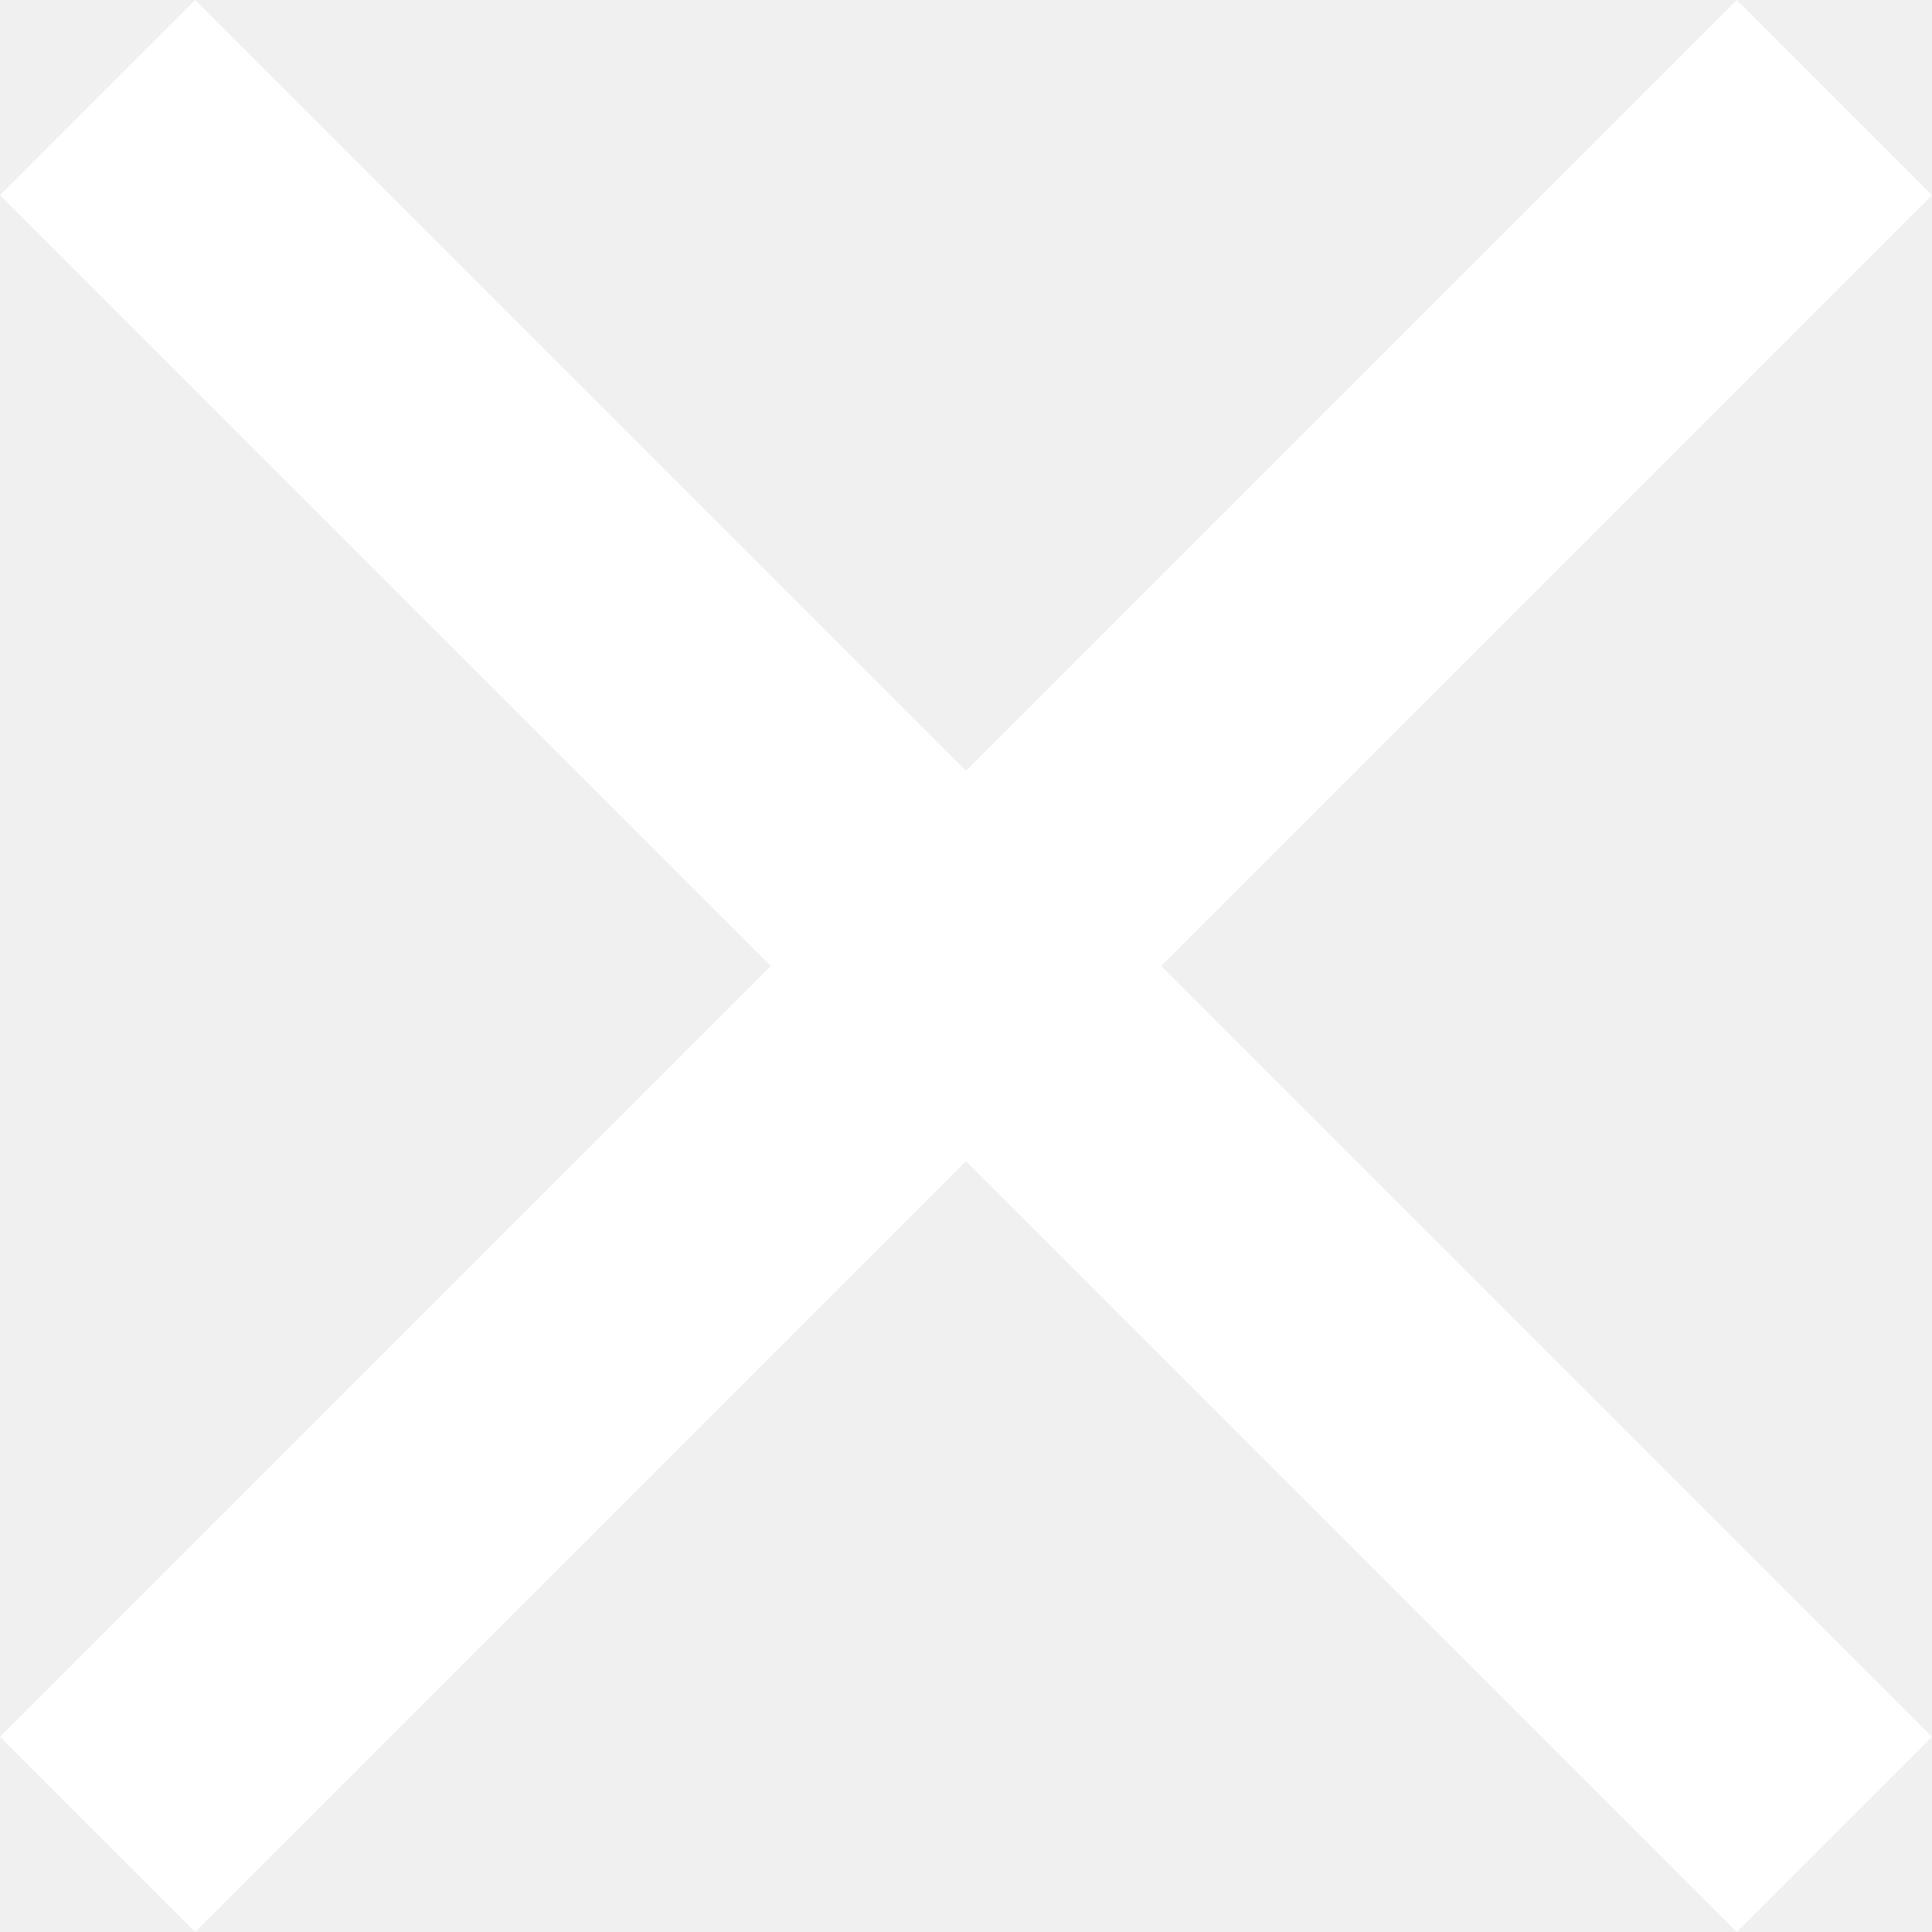
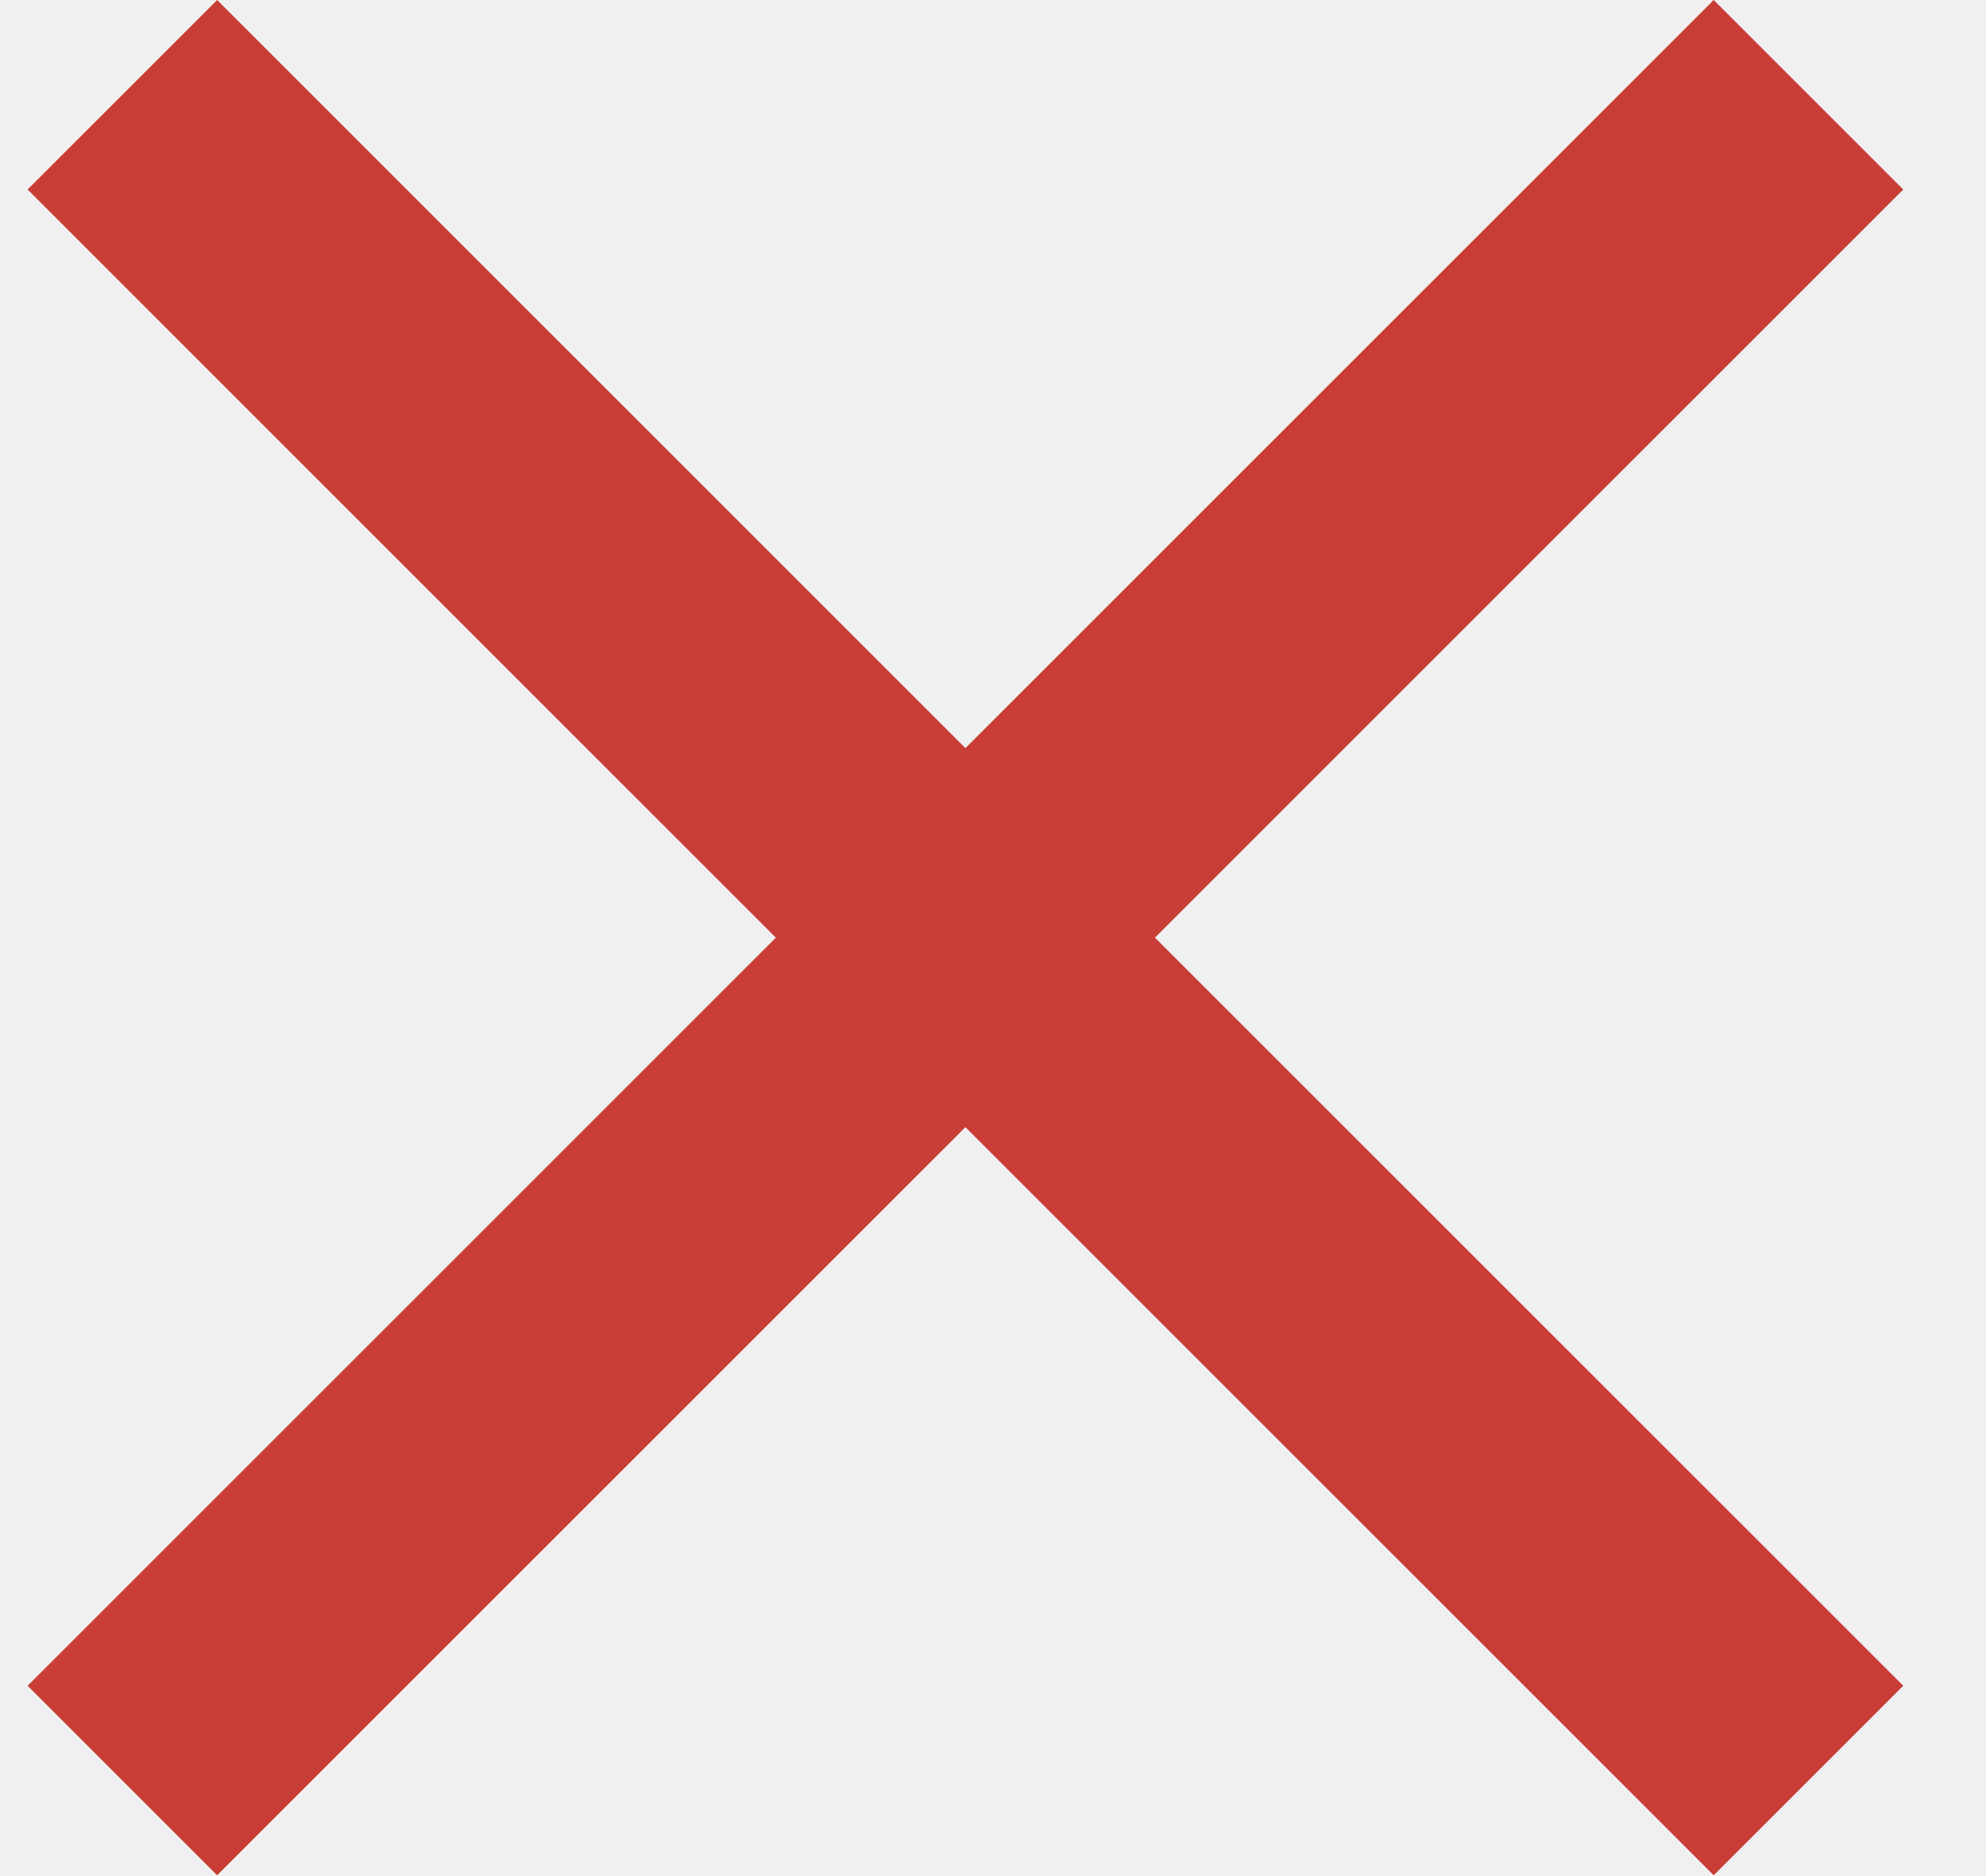
- <svg xmlns="http://www.w3.org/2000/svg" width="16" height="16" viewBox="0 0 16 16">
-   <path d="M16 1.617L14.383 0L8 6.383L1.617 0L0 1.617L6.383 8L0 14.383L1.617 16L8 9.617L14.383 16L16 14.383L9.617 8L16 1.617Z" fill="#ffffff" />
+ <svg xmlns="http://www.w3.org/2000/svg" width="18" height="17" viewBox="0 0 18 17">
+   <g clip-path="url(#clip0)">
+     <path d="M17.25 1.718L15.532 0L8.75 6.782L1.968 0L0.25 1.718L7.032 8.5L0.25 15.282L1.968 17L8.75 10.218L15.532 17L17.25 15.282L10.468 8.5L17.25 1.718Z" fill="#C83E36" />
+   </g>
+   <defs>
+     <clipPath id="clip0">
+       <rect width="17" height="17" fill="white" transform="translate(0.25)" />
+     </clipPath>
+   </defs>
</svg>
